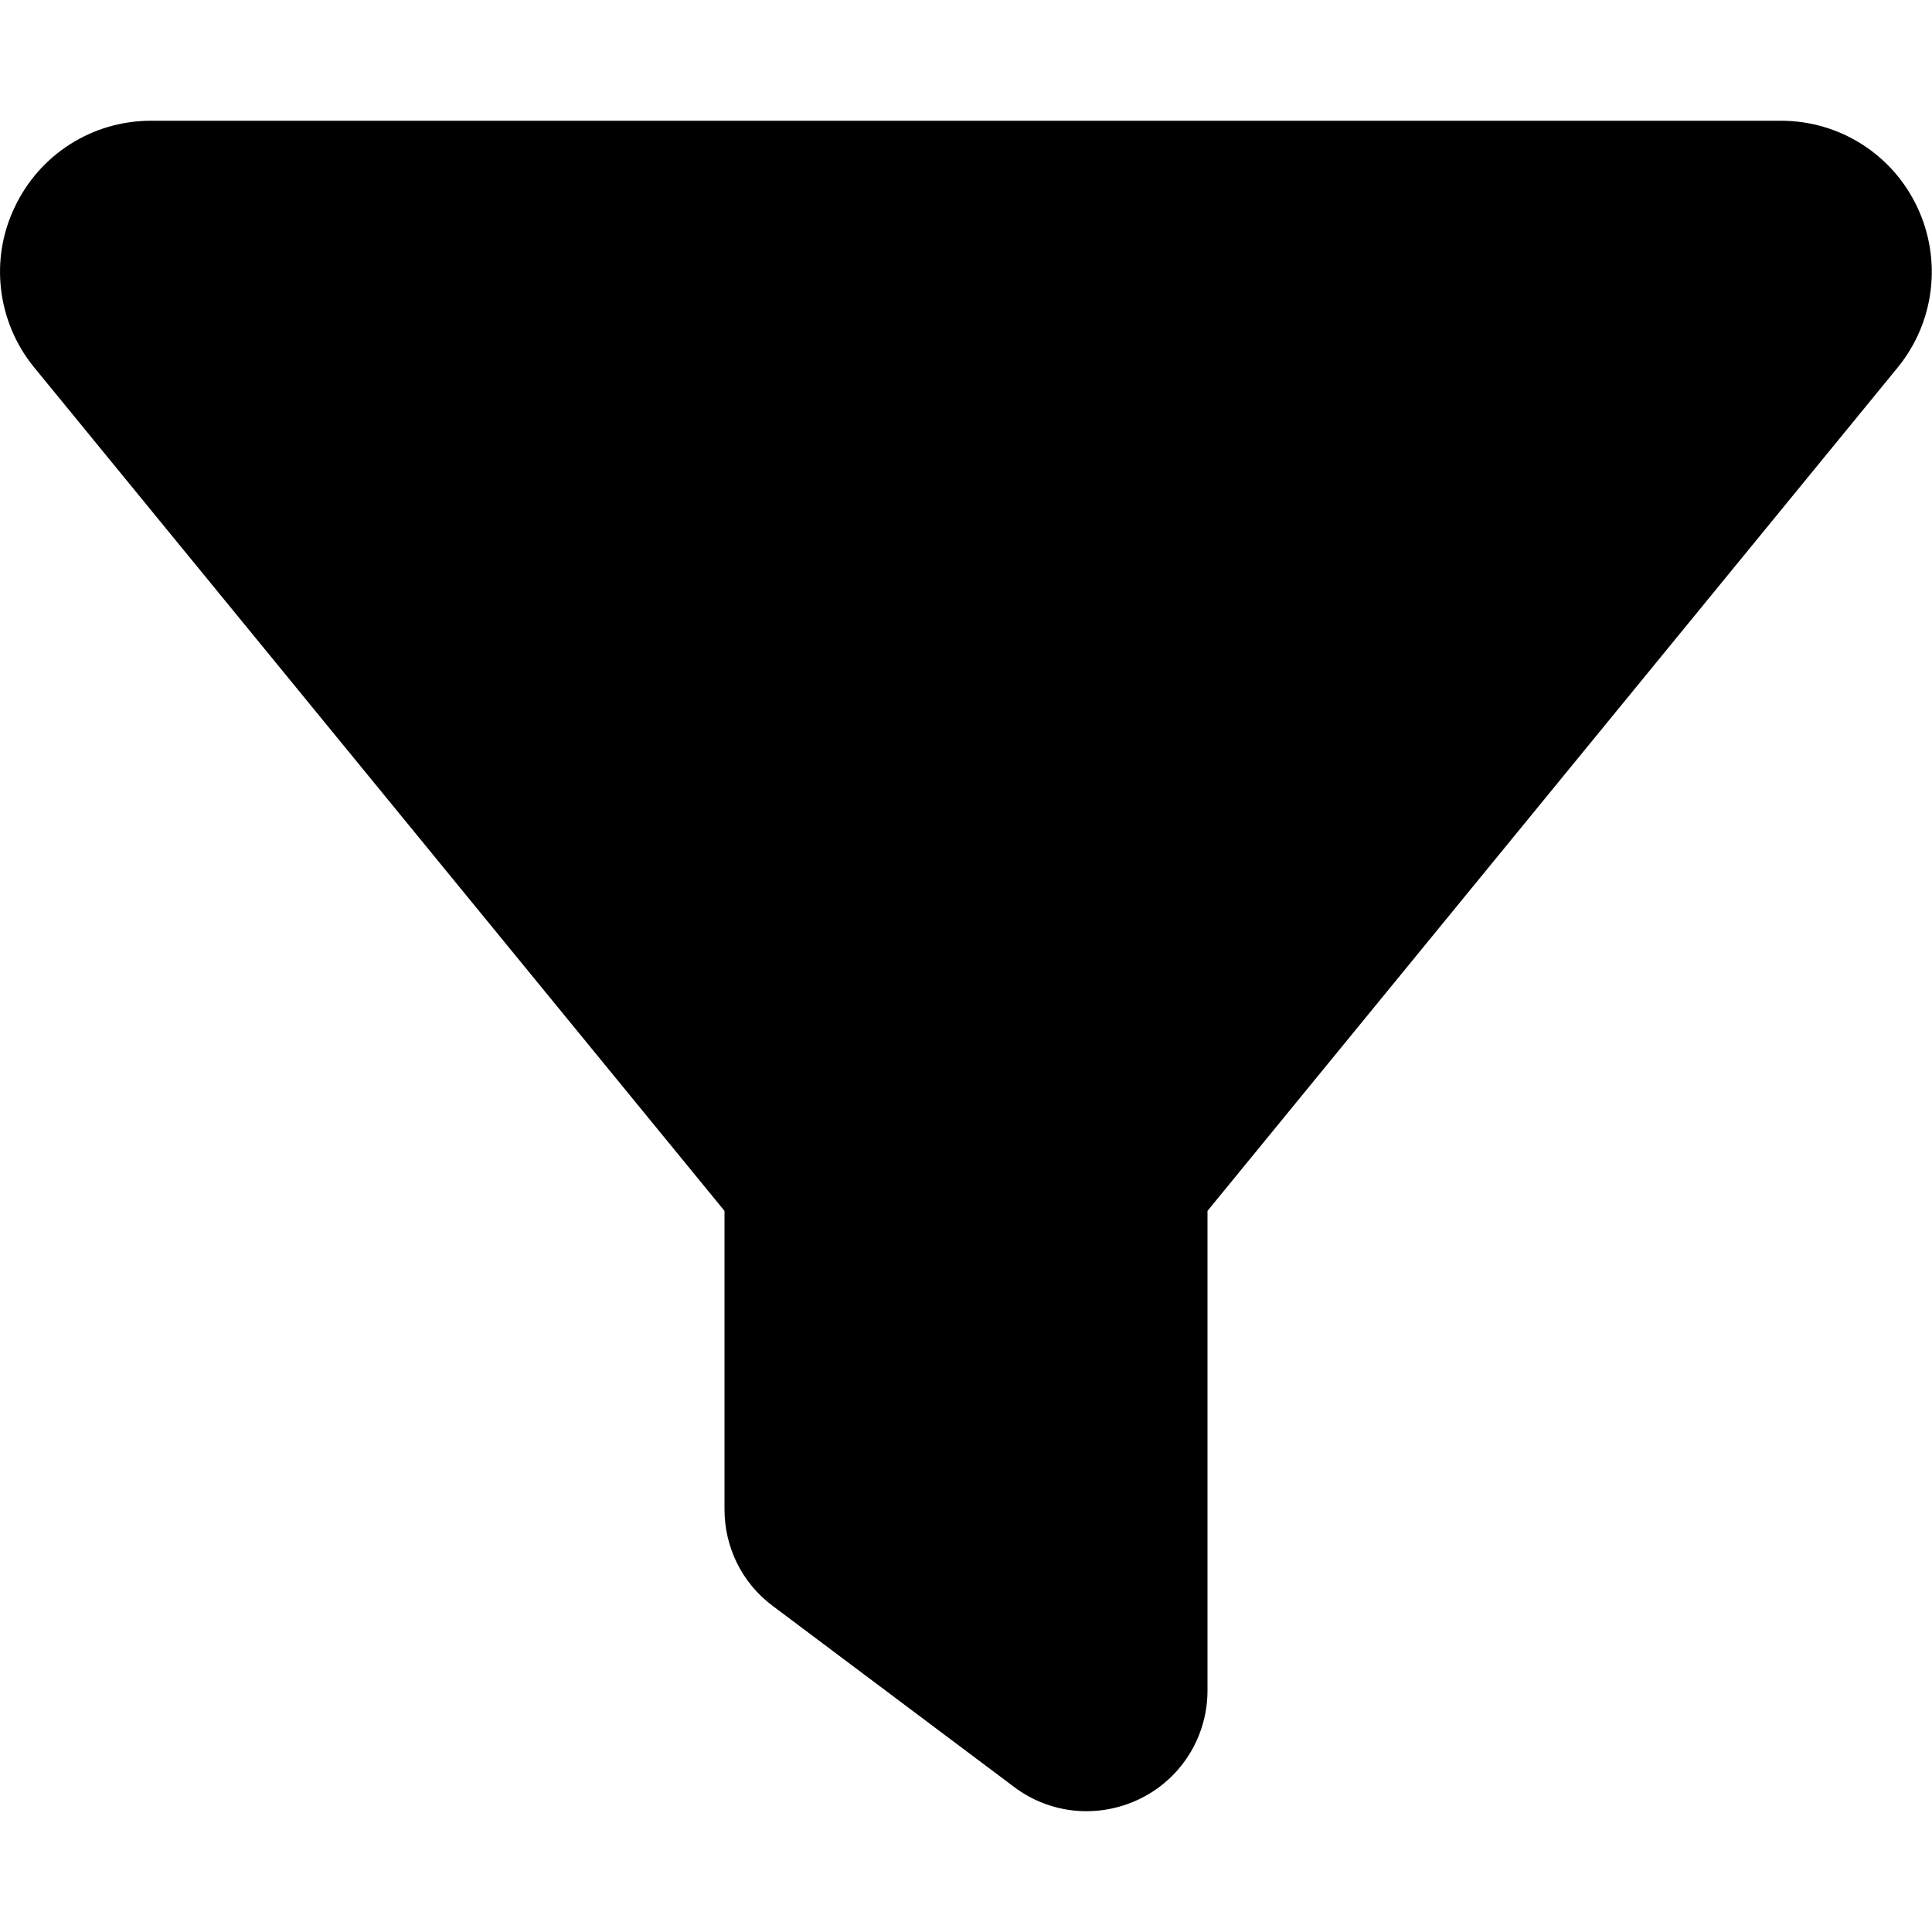
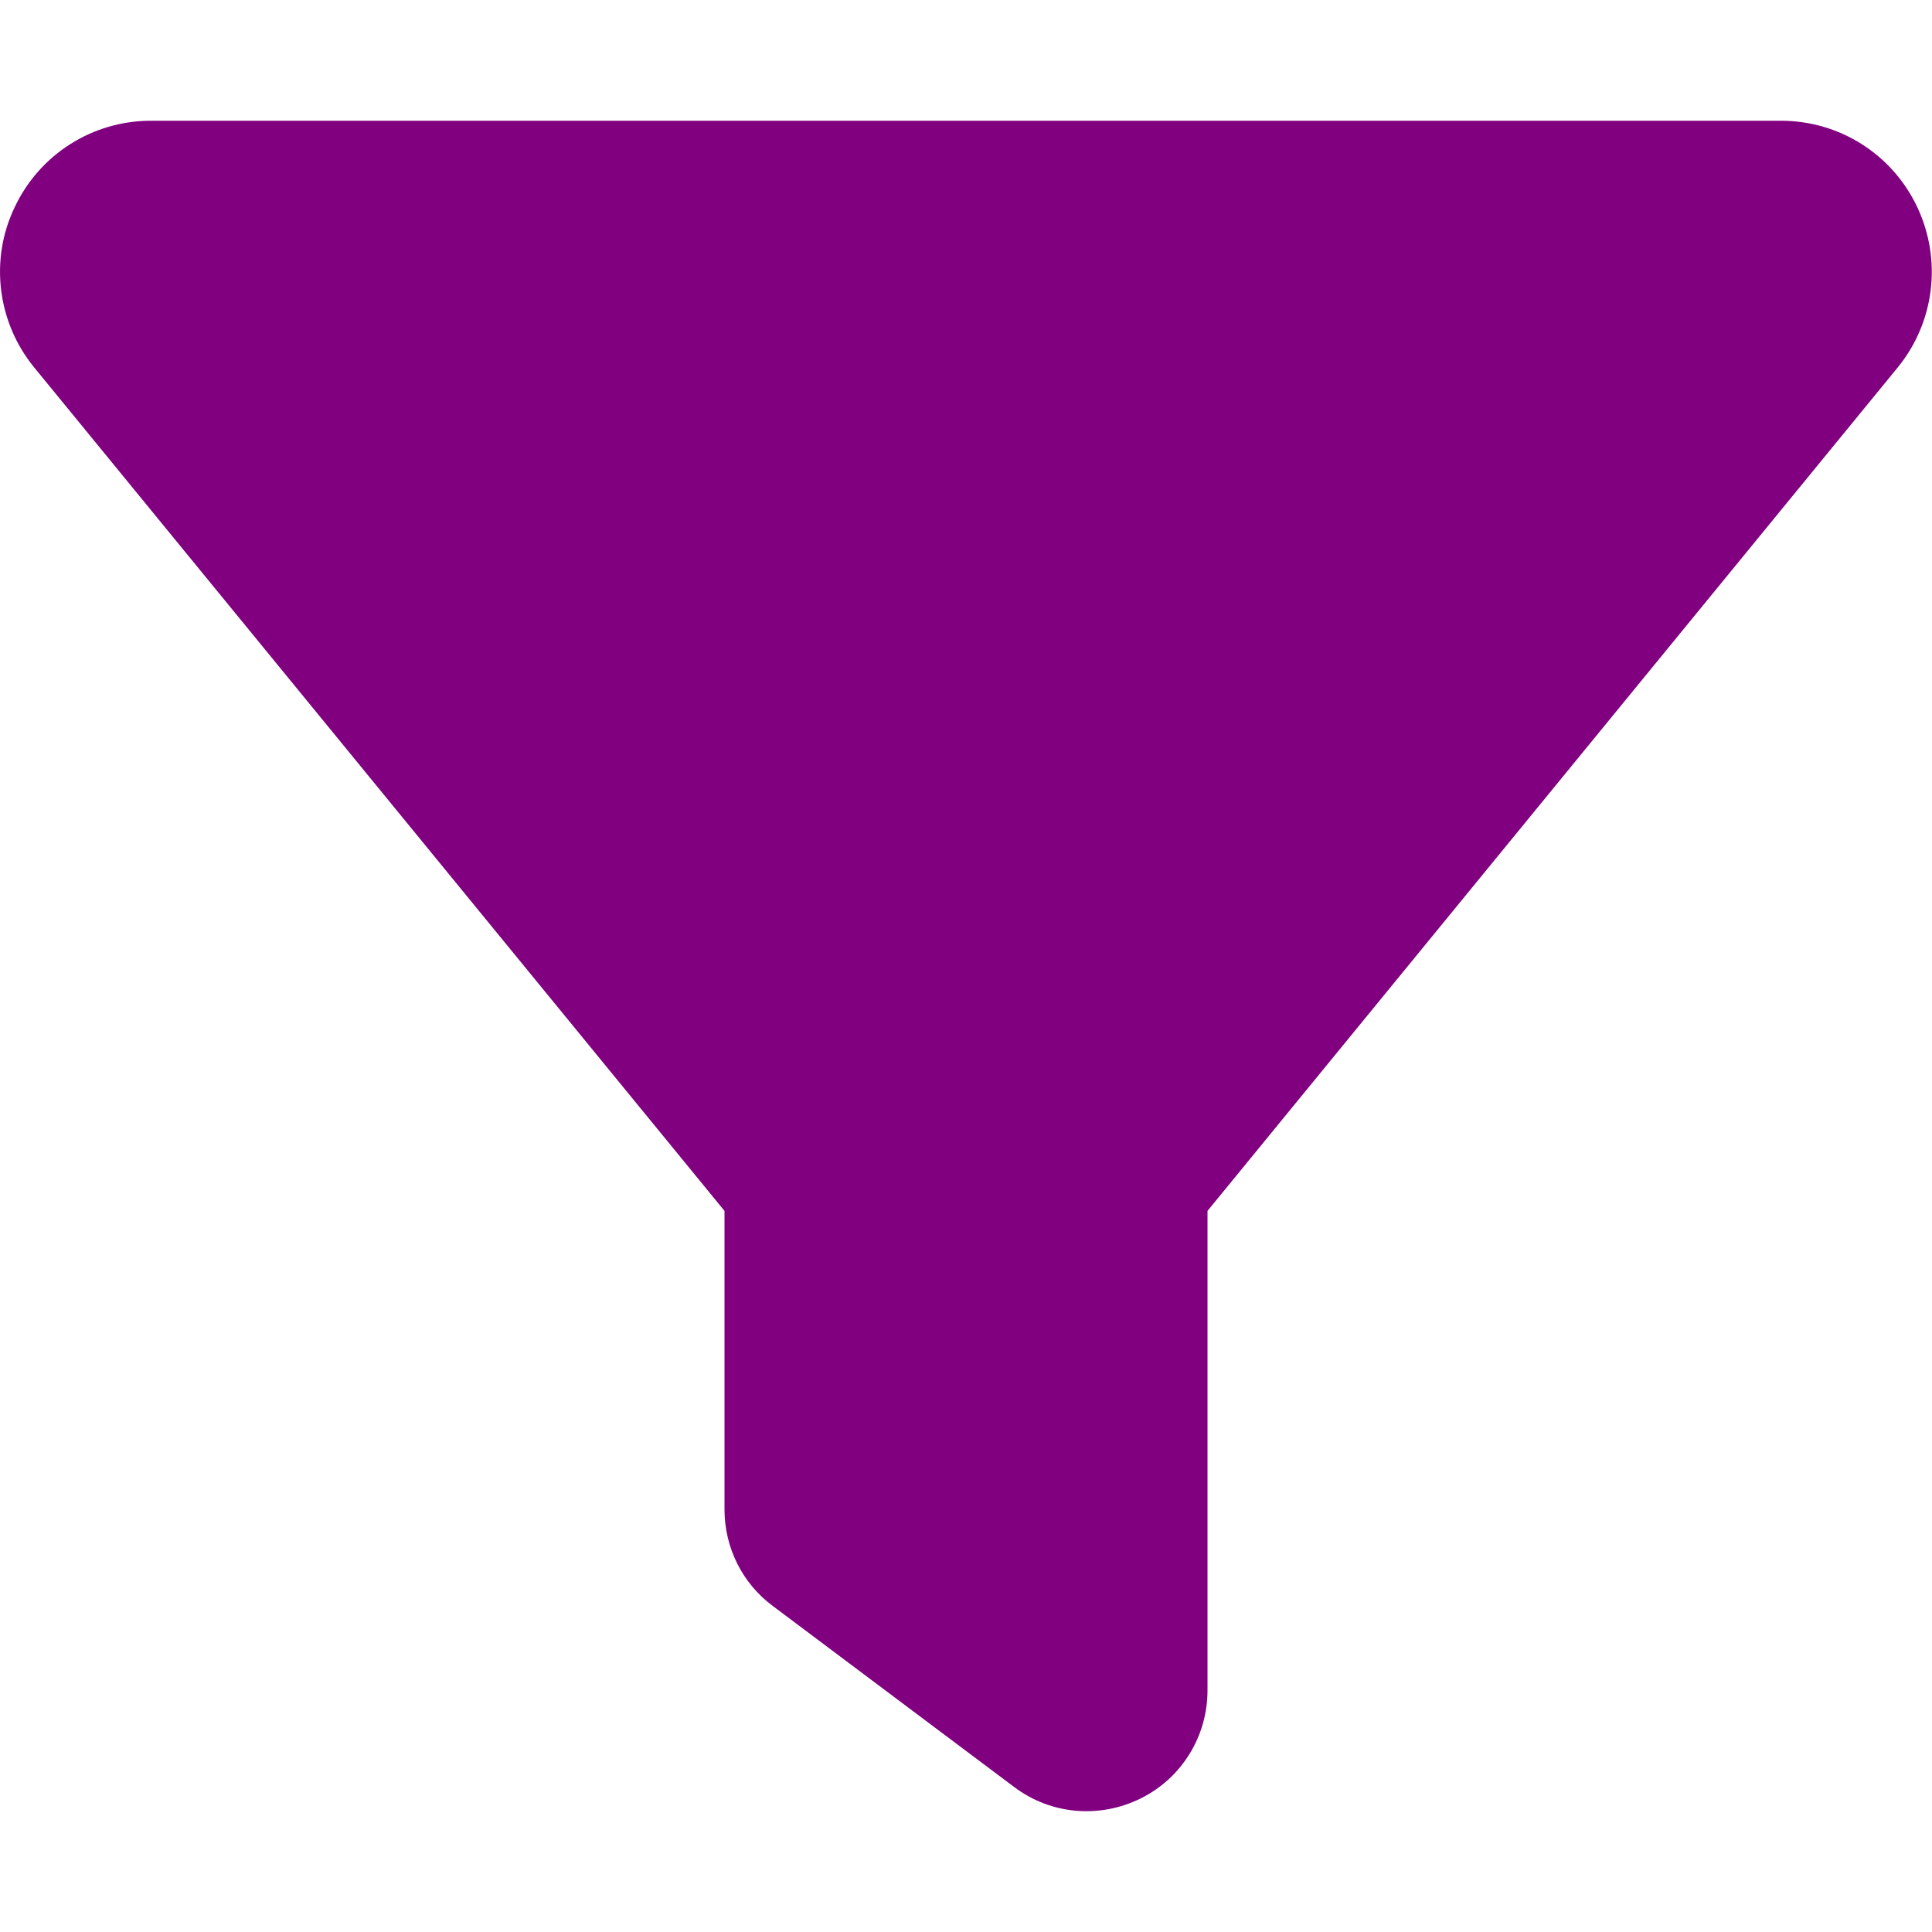
<svg xmlns="http://www.w3.org/2000/svg" viewBox="0 0 512 512">
-   <path d="M3.9 54.9C10.5 40.9 24.5 32 40 32H472c15.5 0 29.5 8.9 36.1 22.9s4.6 30.5-5.2 42.5L320 320.9V448c0 12.1-6.8 23.2-17.7 28.6s-23.8 4.3-33.5-3l-64-48c-8.1-6-12.8-15.5-12.8-25.6V320.9L9 97.3C-.7 85.4-2.8 68.8 3.9 54.9z" />
+   <path fill="purple" d="M3.9 54.9C10.5 40.9 24.5 32 40 32H472c15.5 0 29.5 8.9 36.1 22.9s4.6 30.5-5.2 42.5L320 320.9V448c0 12.1-6.8 23.2-17.7 28.6s-23.8 4.3-33.5-3l-64-48c-8.1-6-12.8-15.5-12.8-25.6V320.9L9 97.3C-.7 85.4-2.8 68.8 3.9 54.9z" />
</svg>
